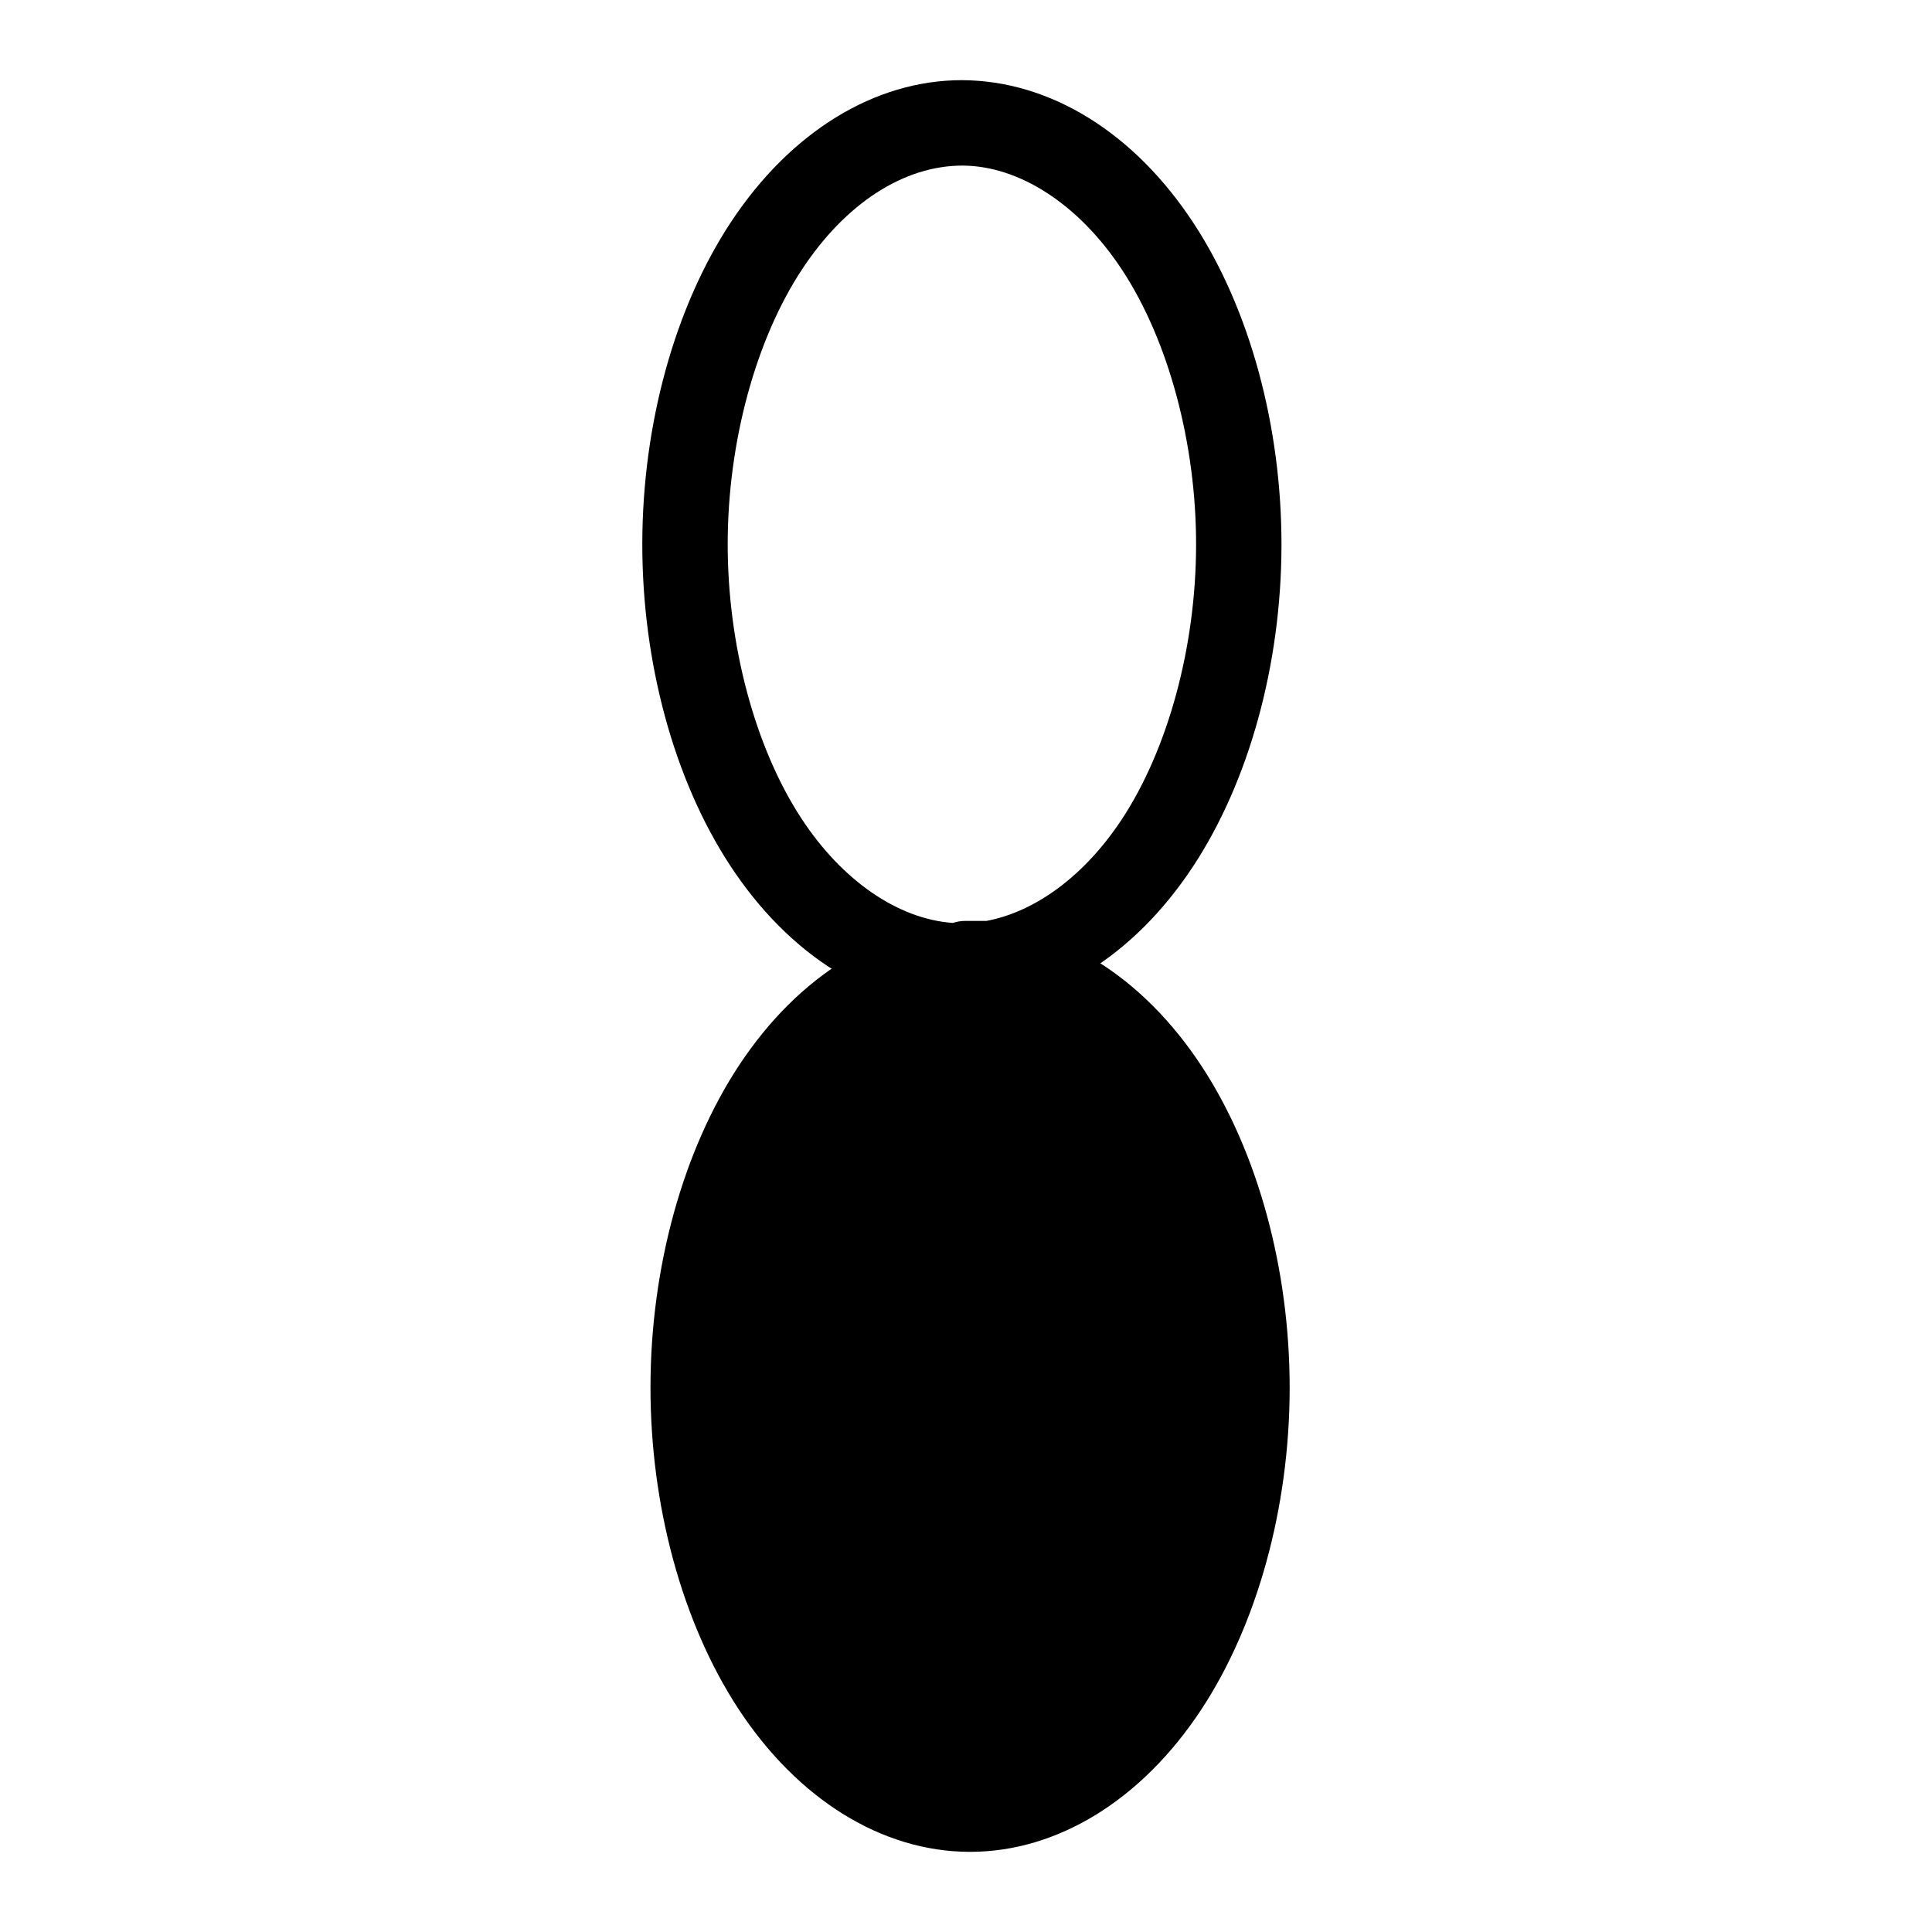
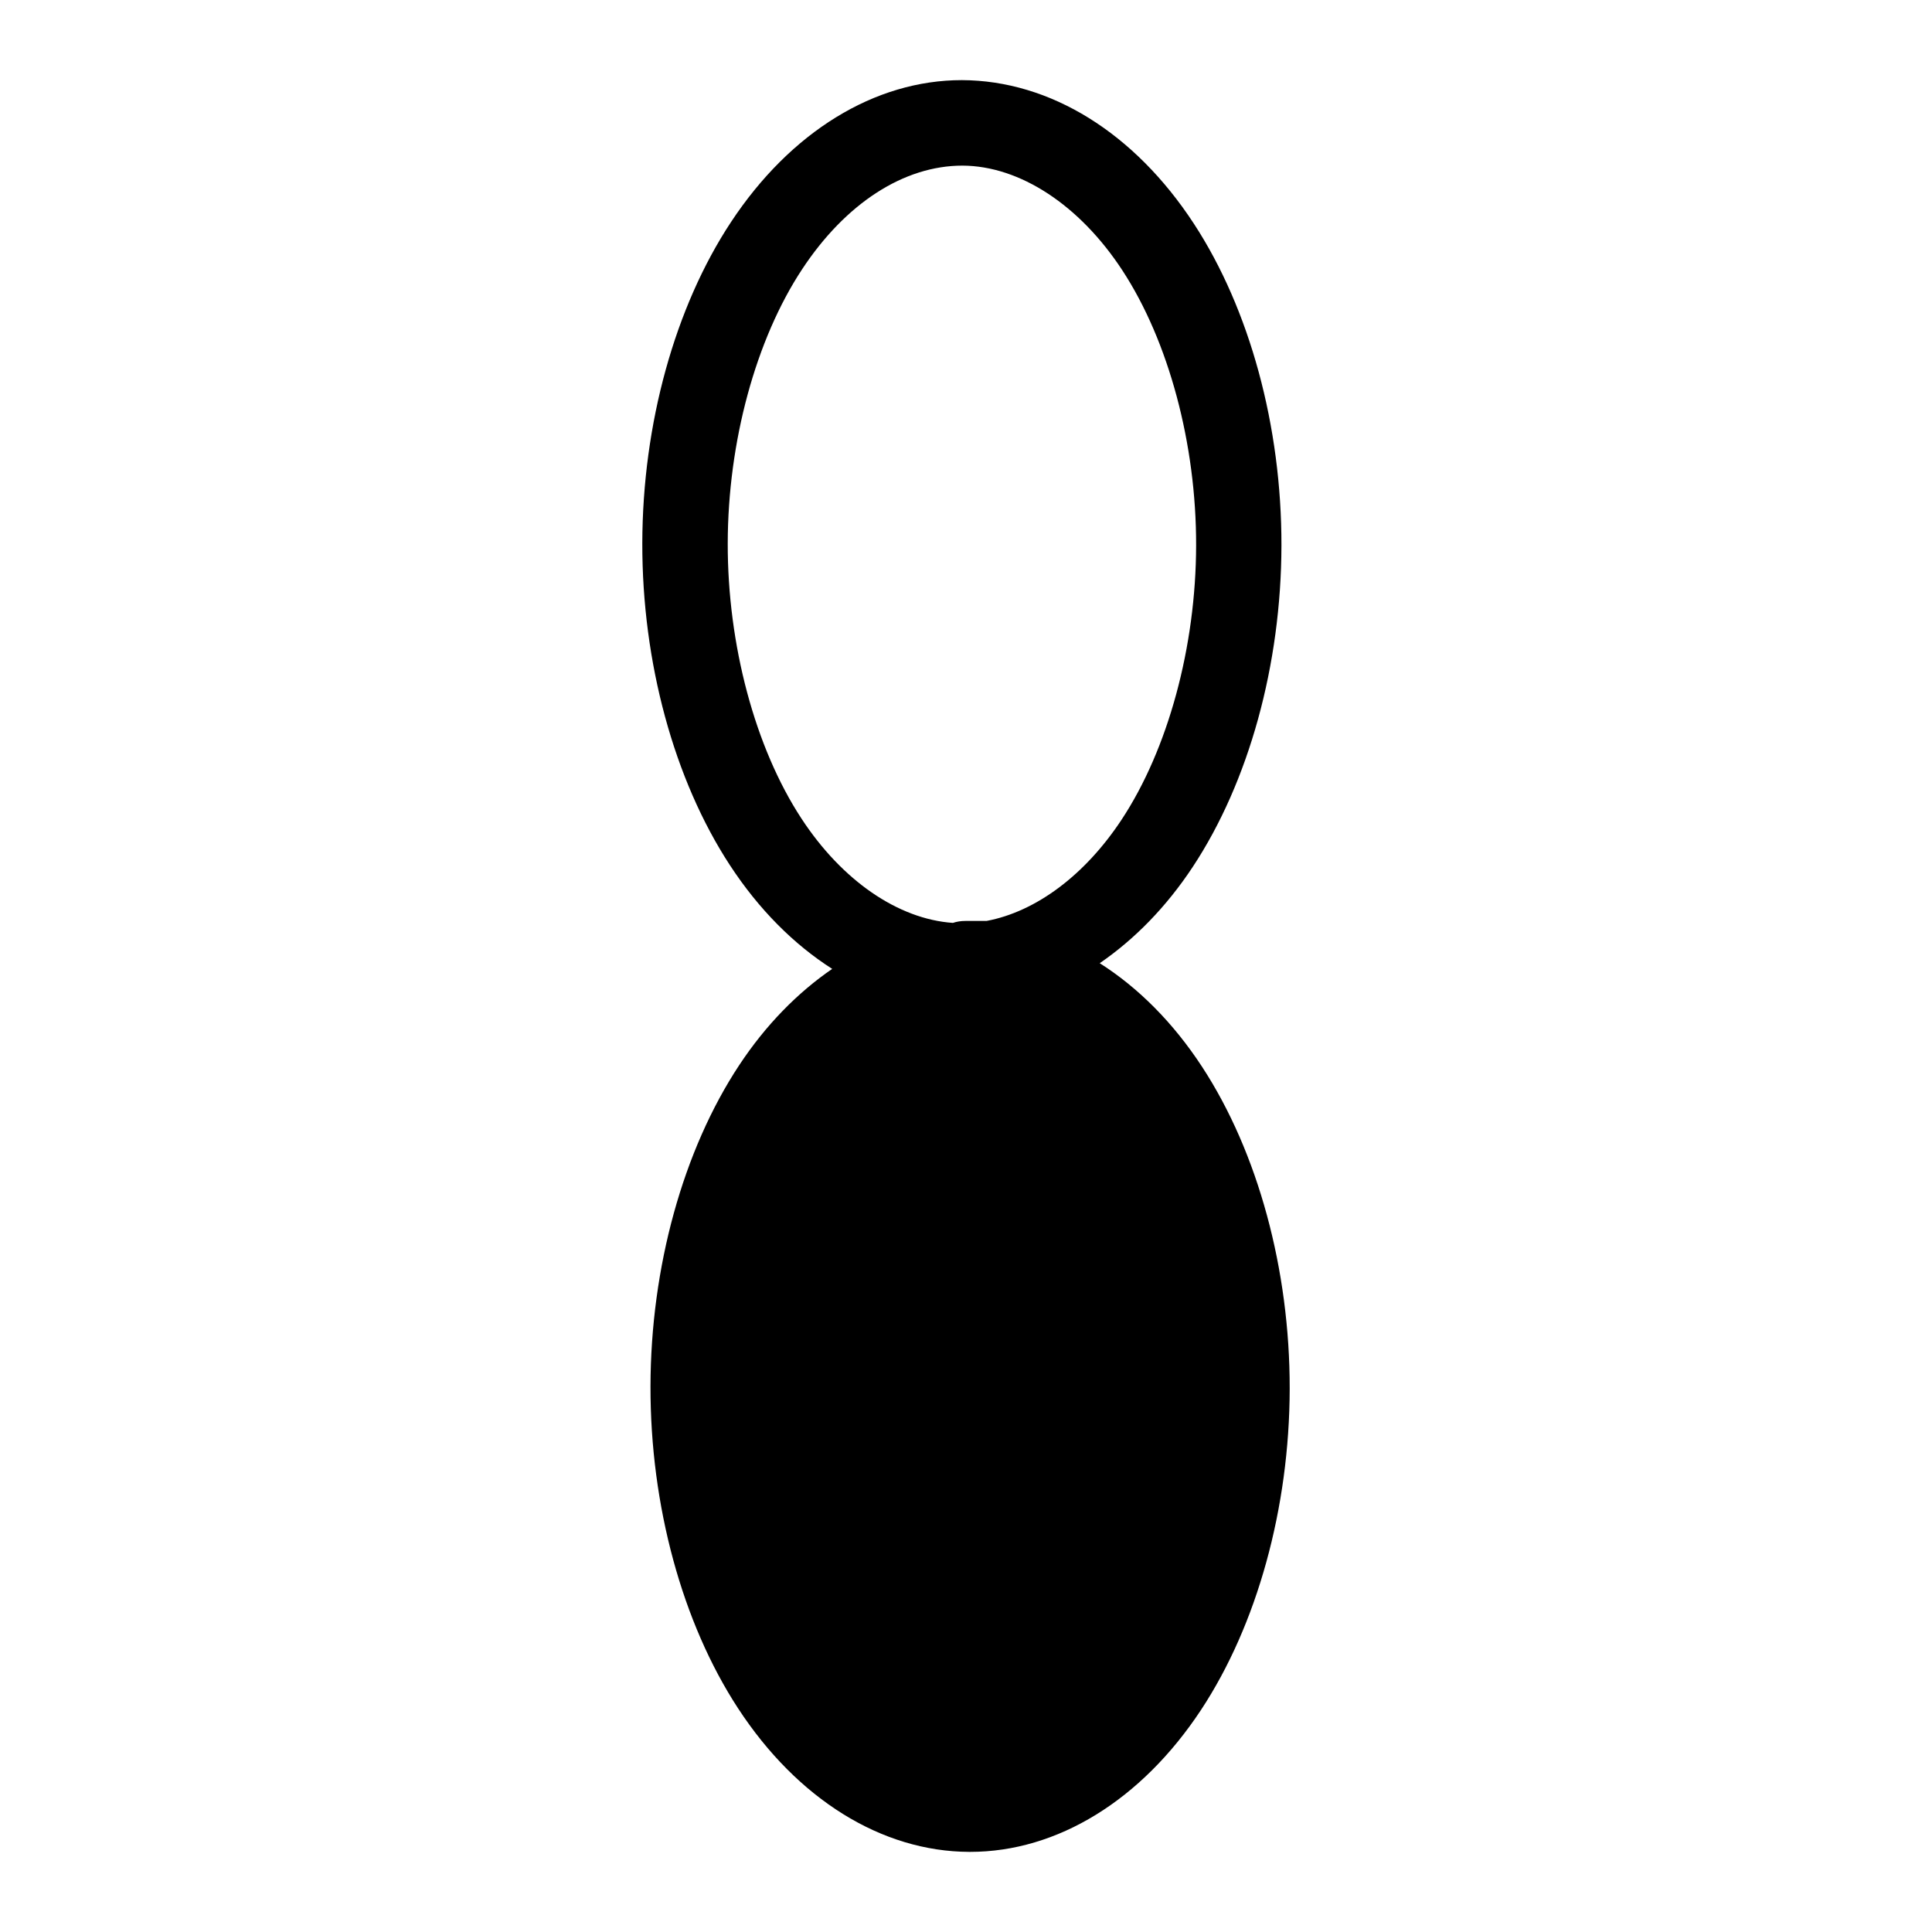
<svg xmlns="http://www.w3.org/2000/svg" version="1.1" id="svg2997" x="0px" y="0px" width="55px" height="55px" viewBox="0 0 55 55" enable-background="new 0 0 55 55" xml:space="preserve">
+   <defs id="defs4369" />
  <g id="path3001">
-     <path d="M27.384,28.714C27.384,28.714,27.384,28.714,27.384,28.714h-0.027c-2.49-0.01-4.889-1.5-6.58-4.088   c-1.589-2.431-2.498-5.771-2.492-9.161c0.006-3.391,0.926-6.724,2.525-9.145c1.694-2.566,4.09-4.038,6.573-4.038   c2.517,0.01,4.915,1.499,6.606,4.087c1.59,2.433,2.498,5.772,2.492,9.163c-0.007,3.392-0.927,6.725-2.524,9.144   C32.263,27.242,29.867,28.714,27.384,28.714z M27.399,4.714c-1.668,0-3.325,1.074-4.561,2.946   c-1.324,2.004-2.117,4.923-2.122,7.809c-0.005,2.886,0.778,5.812,2.096,7.827c1.158,1.773,2.755,2.869,4.315,2.978   c0.106-0.036,0.222-0.058,0.368-0.058h0.59c1.402-0.263,2.799-1.298,3.843-2.88c1.323-2.003,2.117-4.922,2.122-7.809   c0.006-2.885-0.778-5.812-2.096-7.828C30.736,5.836,29.033,4.72,27.399,4.714z" />
+     <path d="M 27.383 2.281 C 24.9 2.281 22.505 3.754 20.811 6.32 C 19.212 8.741 18.291 12.074 18.285 15.465 C 18.279 18.855 19.188 22.196 20.777 24.627 C 21.603 25.891 22.6 26.886 23.691 27.582 C 22.706 28.259 21.802 29.175 21.043 30.324 C 19.445 32.745 18.524 36.078 18.518 39.469 C 18.512 42.859 19.421 46.197 21.01 48.631 C 22.701 51.219 25.099 52.709 27.59 52.719 L 27.617 52.719 C 30.101 52.719 32.495 51.246 34.189 48.68 C 35.787 46.259 36.709 42.926 36.715 39.535 C 36.72 36.145 35.812 32.805 34.223 30.373 C 33.398 29.11 32.401 28.115 31.307 27.42 C 32.293 26.743 33.198 25.826 33.957 24.676 C 35.554 22.257 36.473 18.923 36.48 15.531 C 36.486 12.14 35.578 8.802 33.988 6.369 C 32.297 3.781 29.9 2.291 27.383 2.281 z M 27.398 4.715 C 29.032 4.721 30.735 5.836 31.953 7.699 C 33.271 9.715 34.057 12.642 34.051 15.527 C 34.046 18.414 33.251 21.333 31.928 23.336 C 30.884 24.918 29.488 25.954 28.086 26.217 L 27.494 26.217 C 27.348 26.217 27.233 26.237 27.127 26.273 C 25.567 26.164 23.971 25.07 22.812 23.297 C 21.494 21.282 20.712 18.355 20.717 15.469 C 20.722 12.583 21.514 9.664 22.838 7.66 C 24.074 5.788 25.73 4.715 27.398 4.715 z " id="path4357" />
  </g>
-   <g>
-     <path d="M27.596,51.502c2.063,0.009,4.117-1.276,5.58-3.492c1.463-2.215,2.318-5.334,2.323-8.477   c0.005-3.142-0.839-6.268-2.294-8.494c-1.455-2.228-3.504-3.529-5.568-3.537c-2.063-0.009-4.117,1.276-5.58,3.492   c-1.463,2.216-2.318,5.335-2.323,8.477s0.839,6.268,2.294,8.495C23.483,50.193,25.532,51.494,27.596,51.502 M27.596,51.502   C27.596,51.502,27.894,51.353,27.596,51.502" />
-   </g>
-   <g>
-     <path d="M27.617,52.718C27.617,52.718,27.617,52.718,27.617,52.718H27.59c-2.491-0.01-4.889-1.499-6.58-4.087   c-1.589-2.434-2.498-5.772-2.492-9.162c0.006-3.391,0.926-6.724,2.524-9.145c1.695-2.566,4.091-4.038,6.574-4.038   c2.517,0.01,4.916,1.5,6.606,4.088c1.589,2.432,2.497,5.771,2.492,9.161c-0.006,3.391-0.926,6.724-2.524,9.145   C32.496,51.246,30.101,52.718,27.617,52.718z M27.633,28.718c-1.668,0-3.325,1.074-4.562,2.946   c-1.324,2.005-2.117,4.924-2.122,7.809s0.778,5.812,2.096,7.828c1.158,1.772,2.755,2.868,4.315,2.977   c0.106-0.035,0.222-0.058,0.368-0.058h0.589c1.403-0.264,2.8-1.299,3.844-2.88c1.324-2.005,2.118-4.924,2.122-7.809   c0.005-2.886-0.779-5.813-2.096-7.827C30.97,29.84,29.268,28.724,27.633,28.718z" />
-   </g>
+   <g id="g4359" />
+   <g id="g4363" />
</svg>
